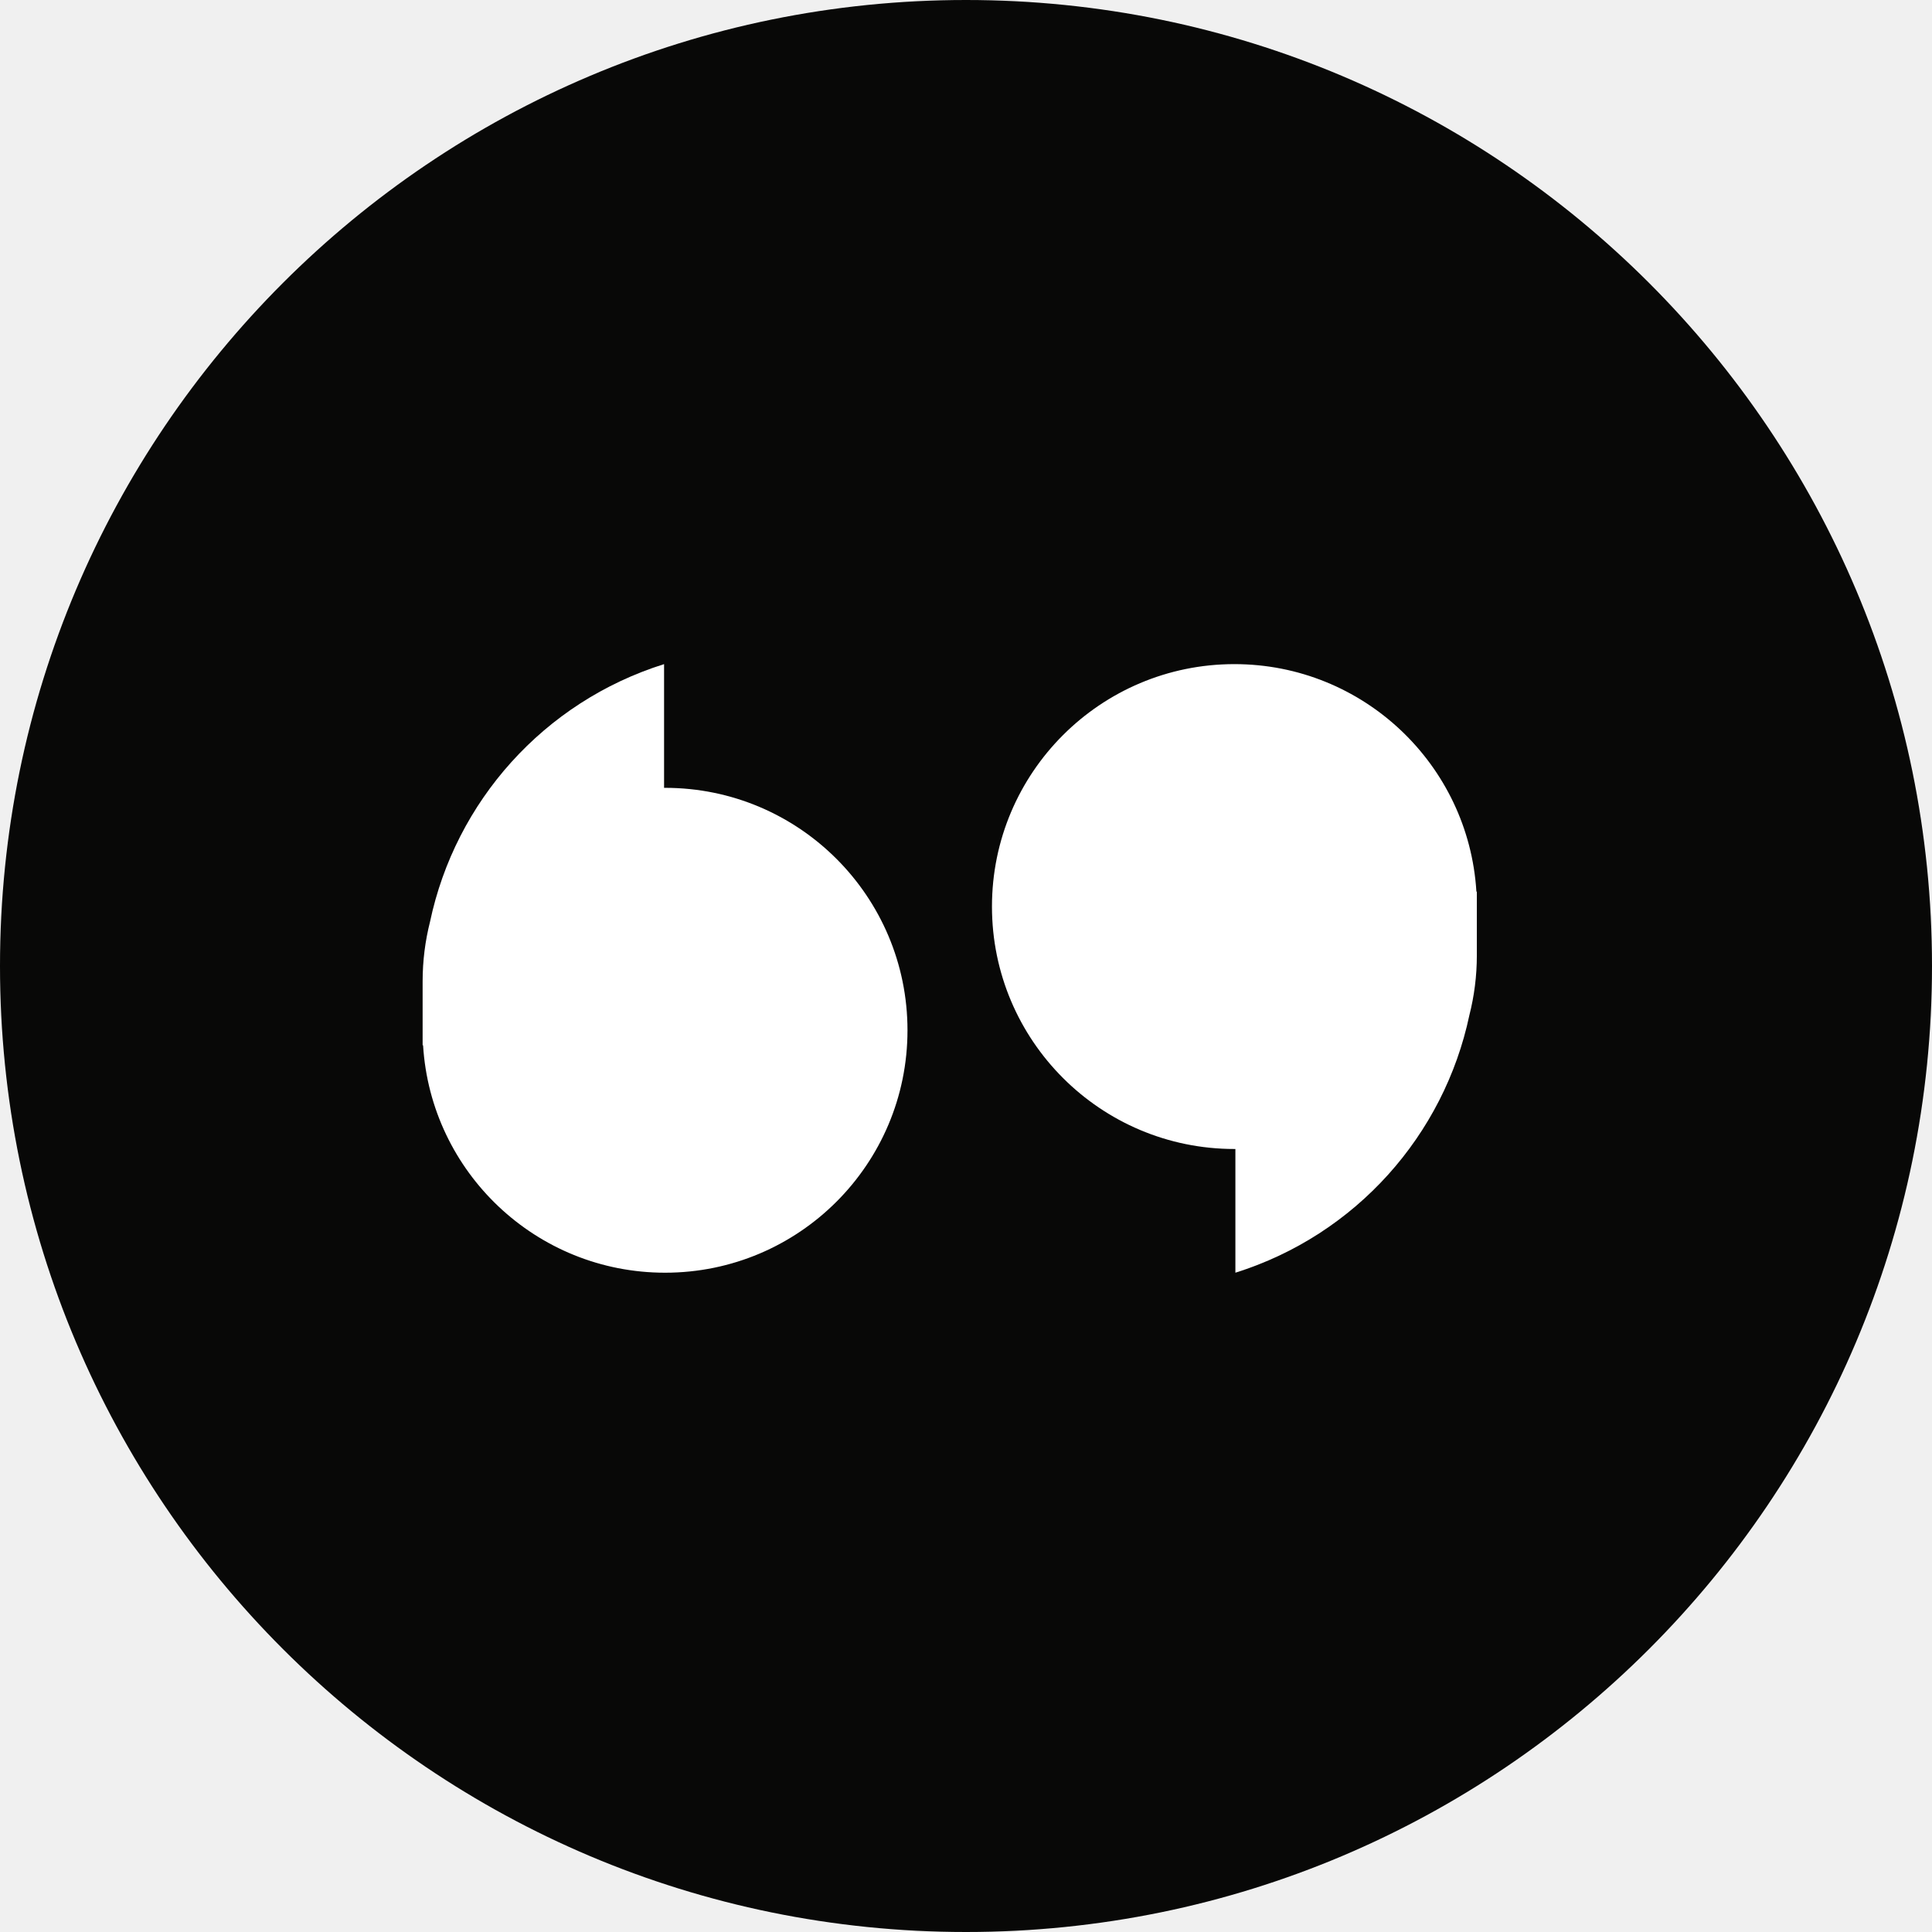
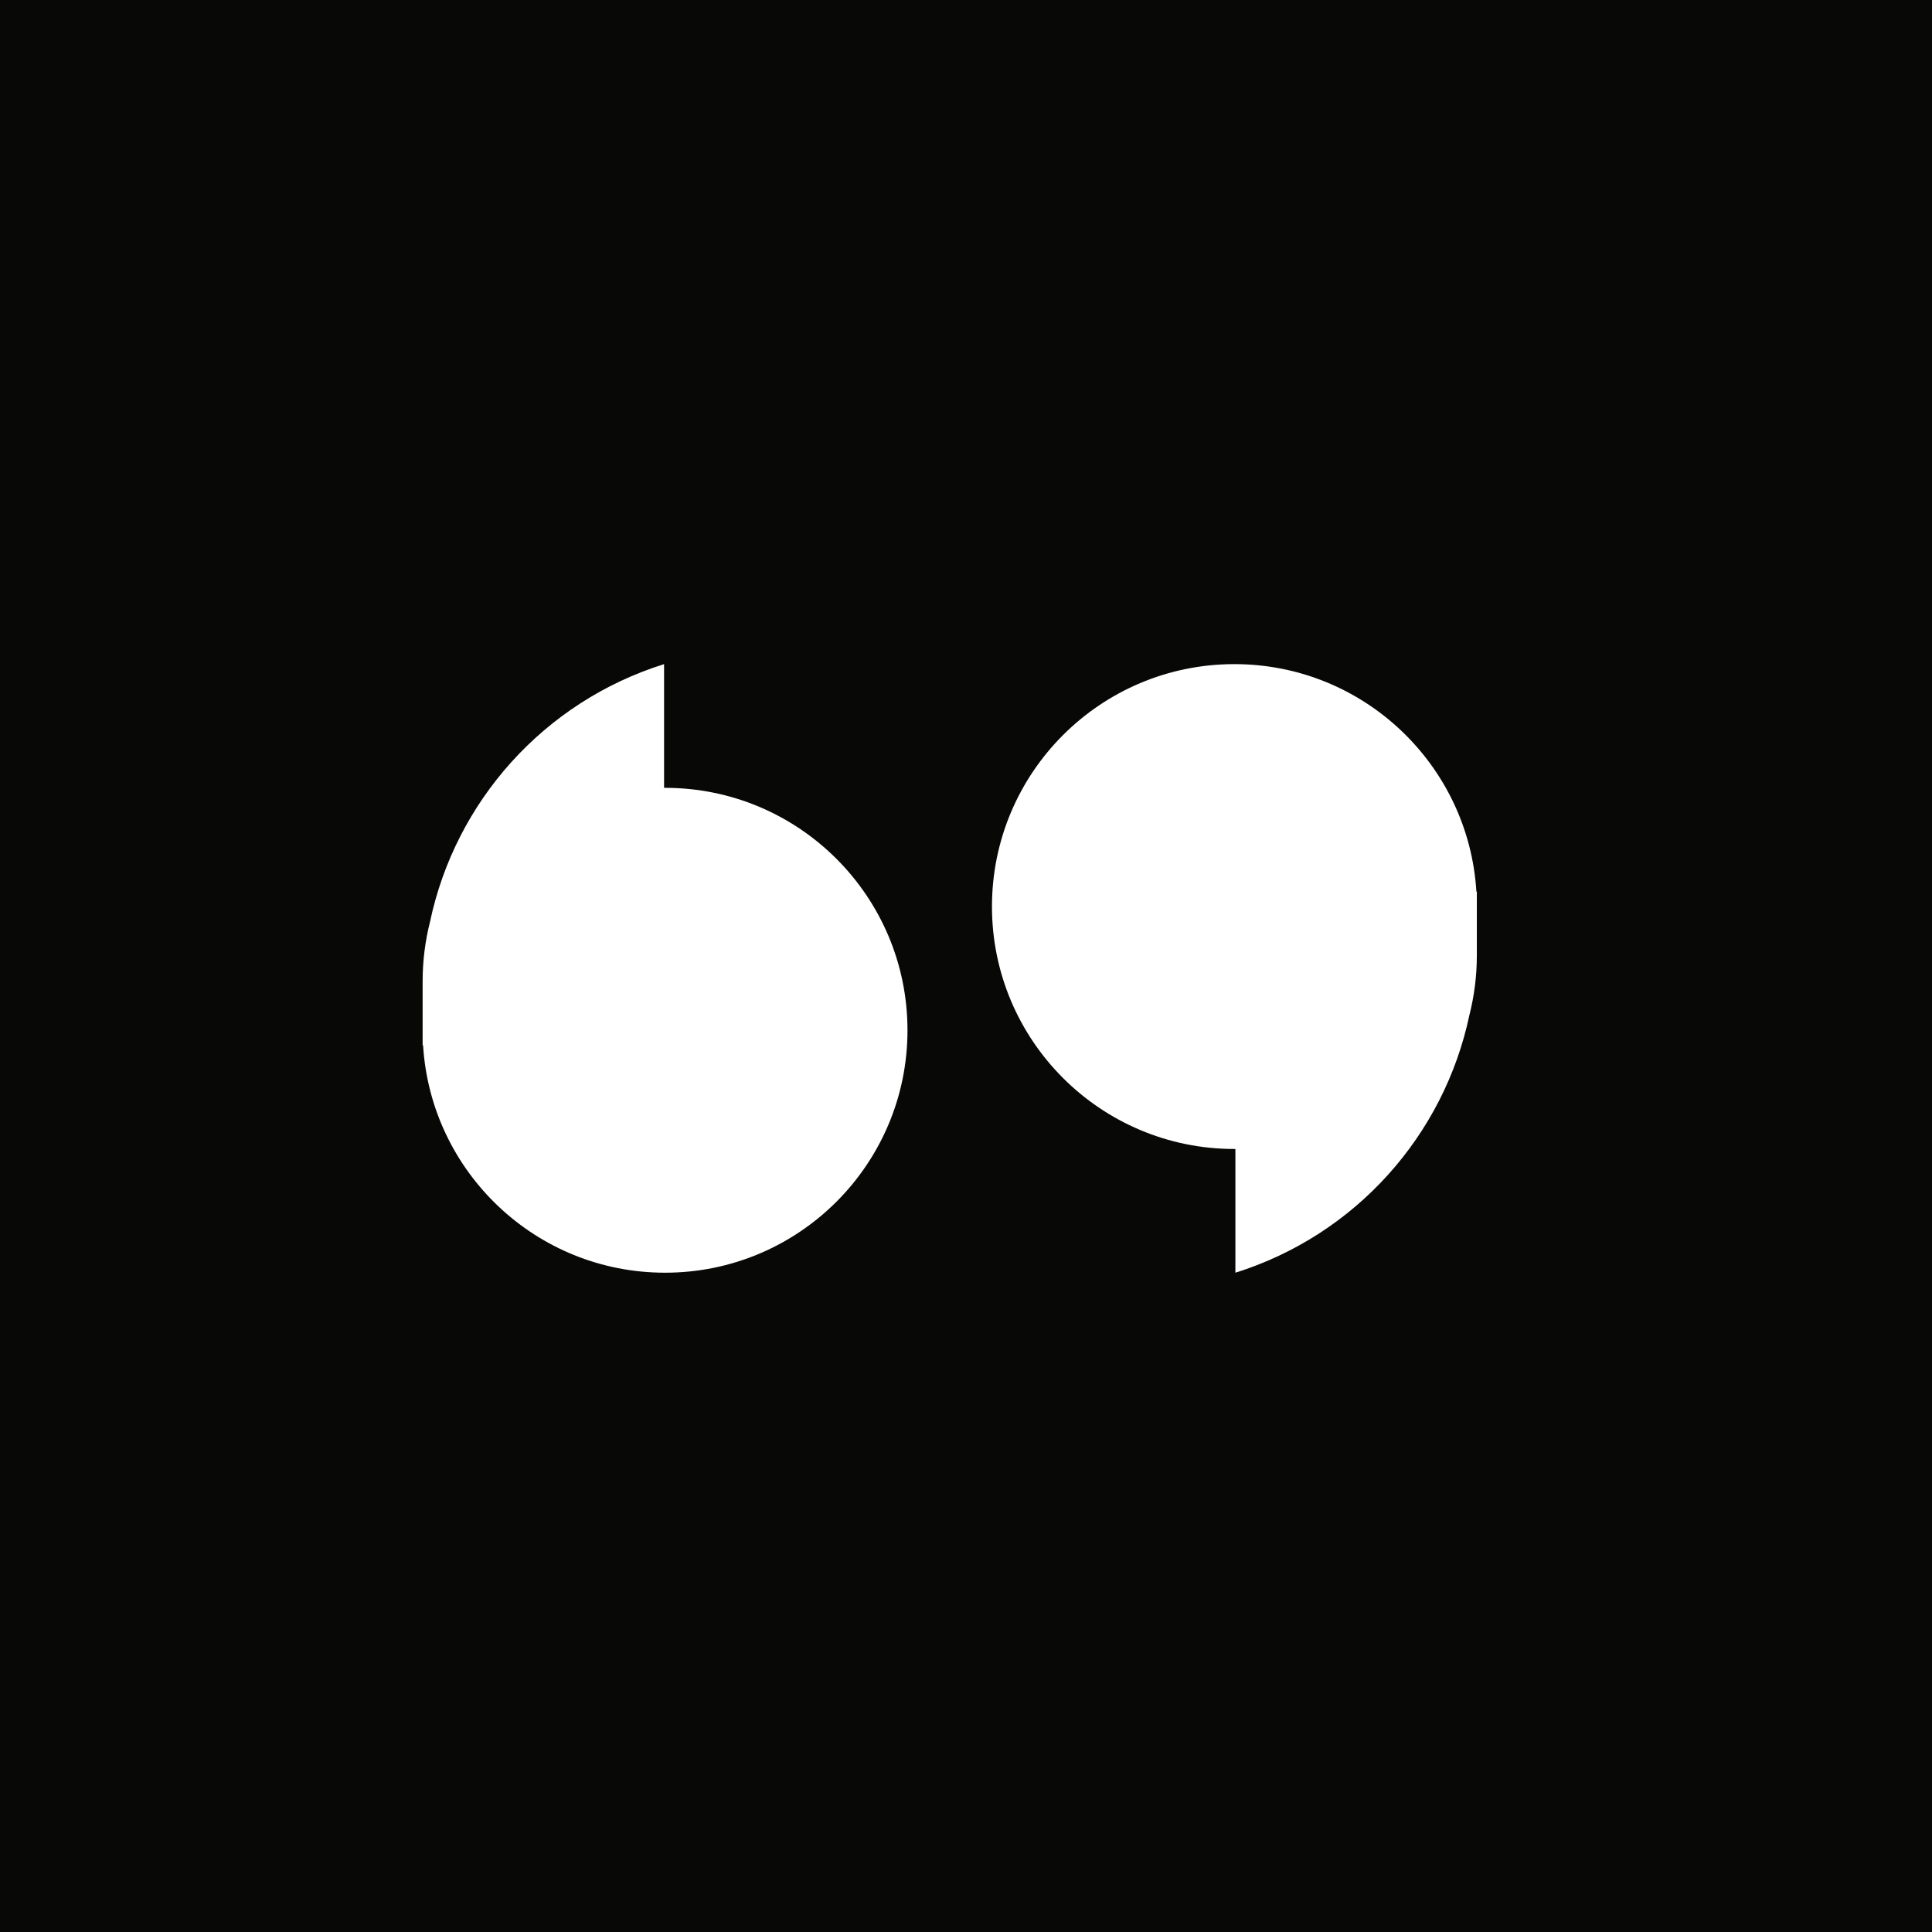
<svg xmlns="http://www.w3.org/2000/svg" width="512" height="512" viewBox="0 0 512 512" fill="none">
-   <rect width="512" height="512" rx="256" fill="#080807" />
+   <rect width="512" height="512" fill="#080807" />
  <path d="M175.986 208.785V176C144.057 186.025 120.679 212.459 113.964 244.262C112.681 249.323 112 254.621 112 260.077V277H112.119C114.17 310.632 142.083 337.28 176.248 337.28C211.733 337.28 240.494 308.518 240.494 273.032C240.494 237.547 211.725 208.785 176.248 208.785H175.986Z" fill="white" />
  <path d="M327.13 304.494H327.391V337.28C359.322 327.255 382.689 300.821 389.405 269.01C390.688 263.957 391.378 258.659 391.378 253.203V236.28H391.259C389.208 202.648 361.277 176 327.13 176C291.645 176 262.882 204.762 262.882 240.248C262.882 275.725 291.645 304.494 327.13 304.494Z" fill="white" />
</svg>
